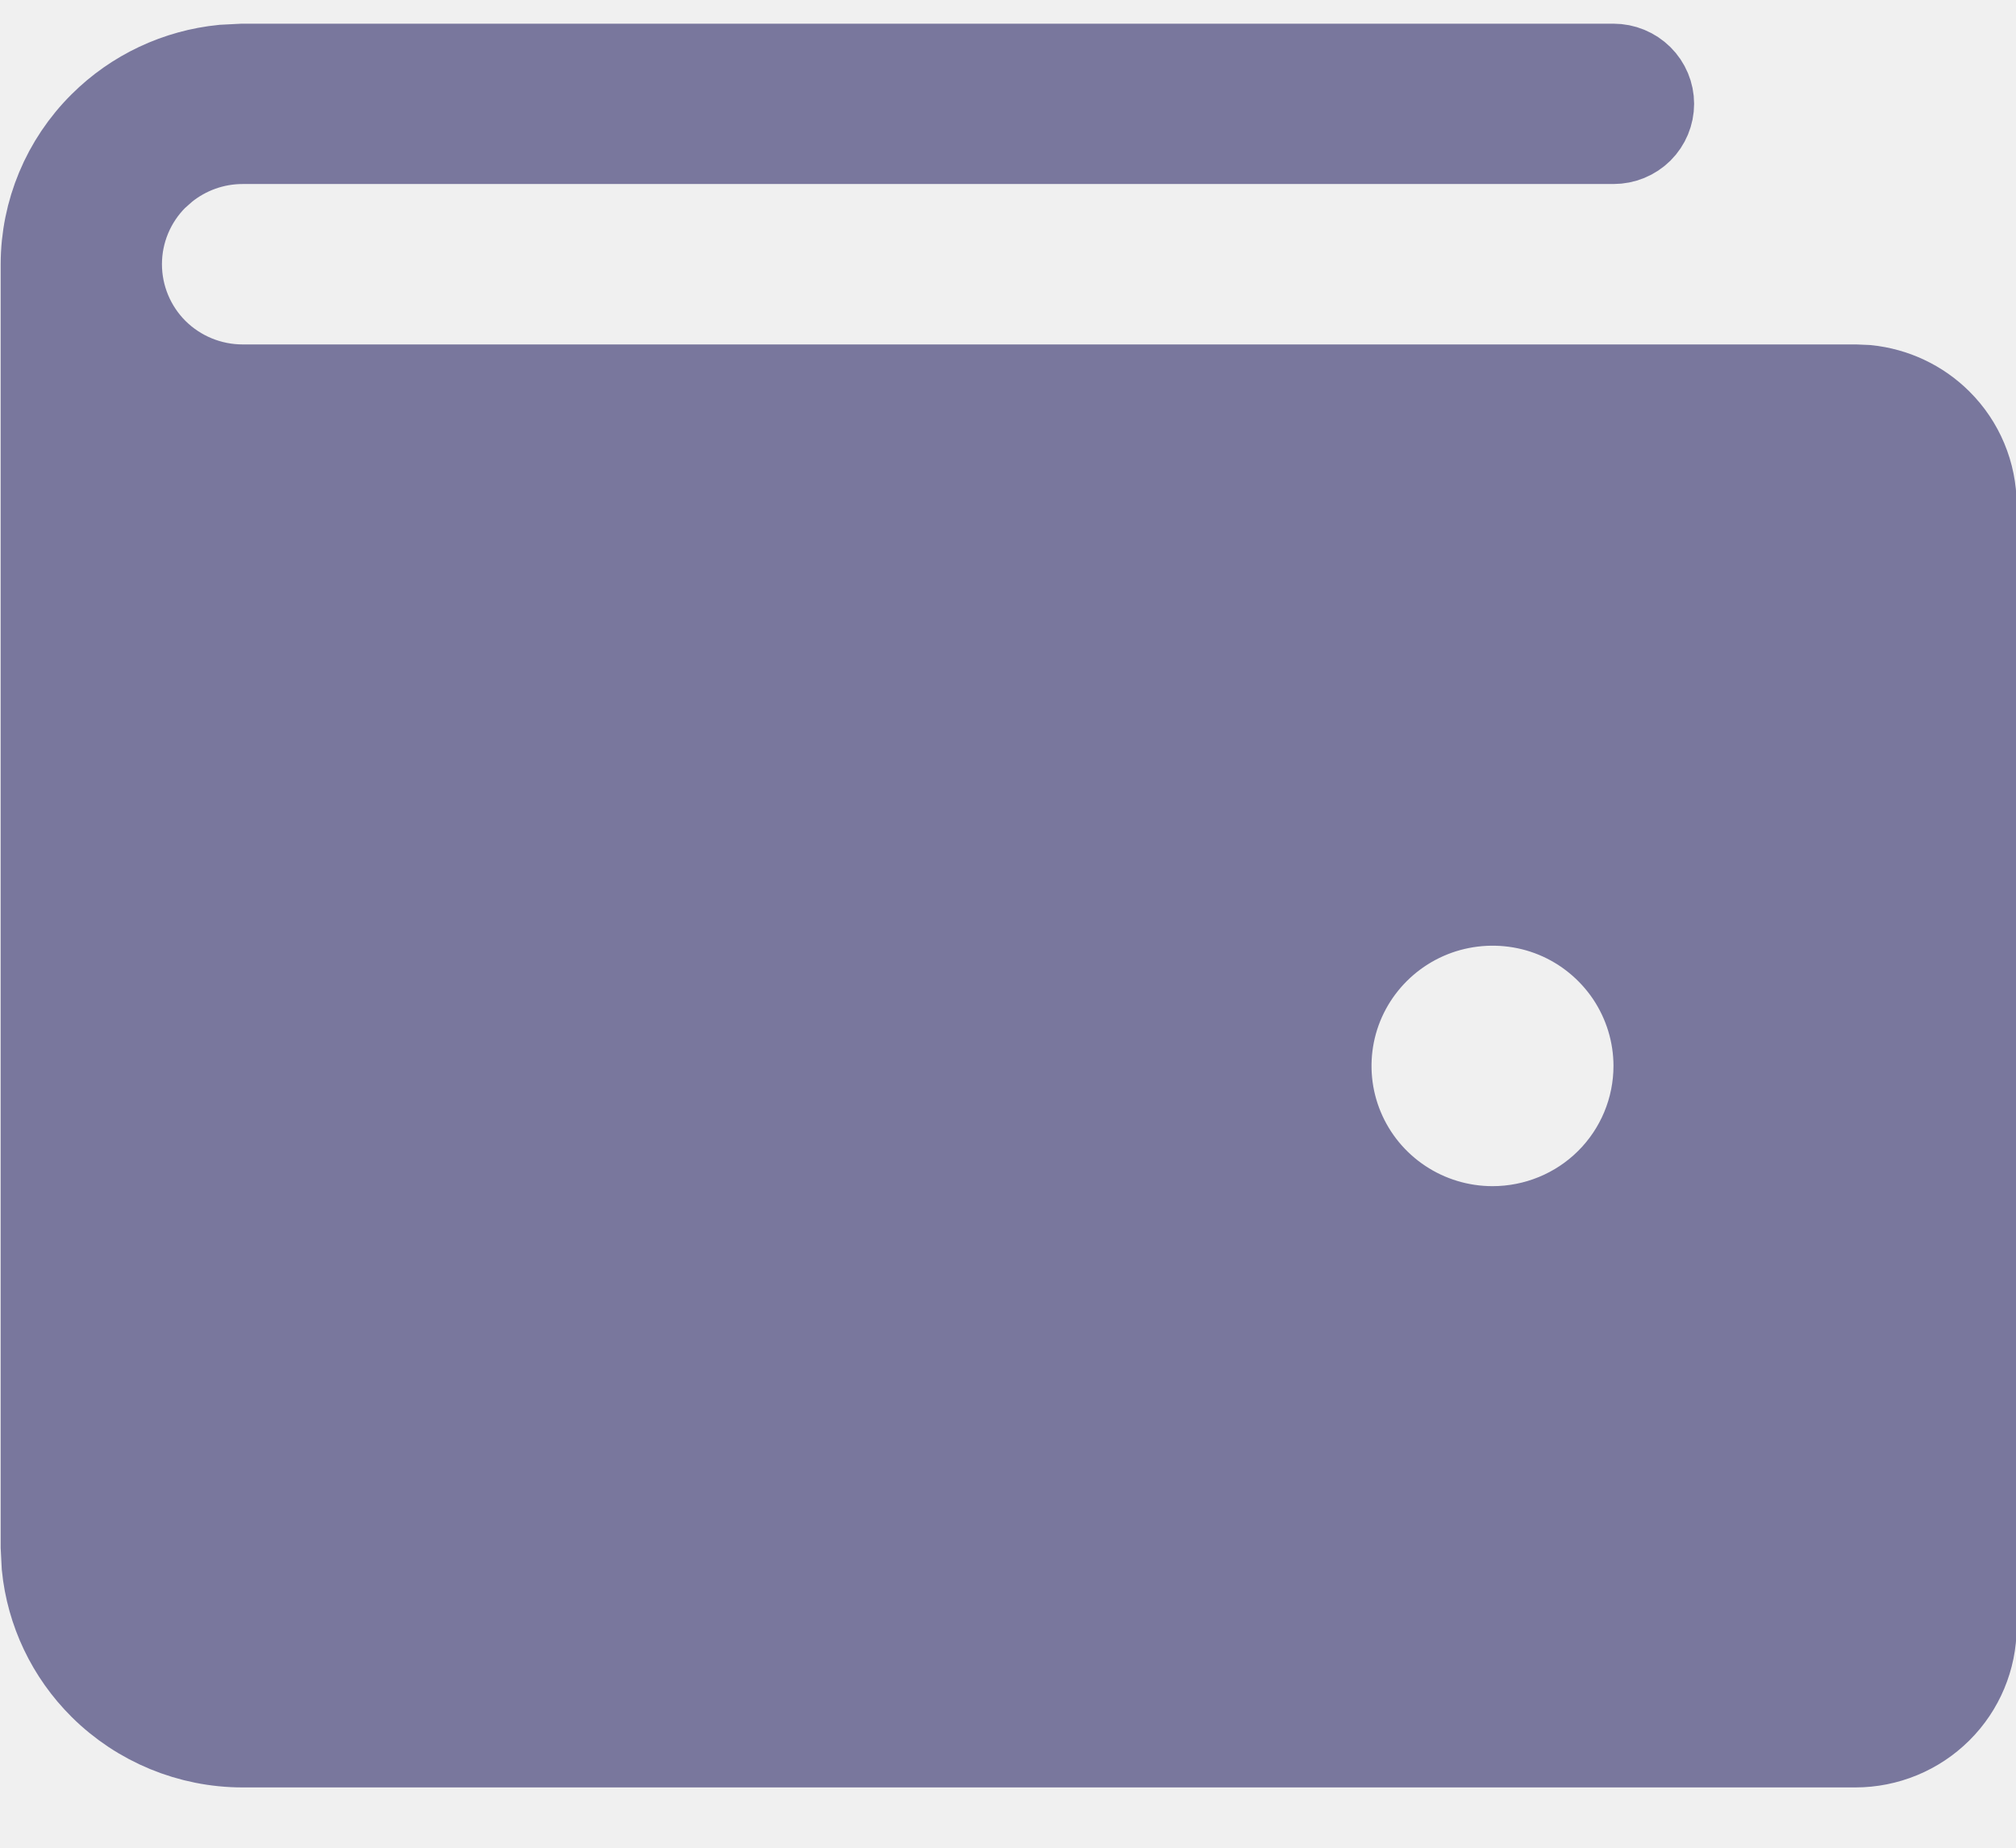
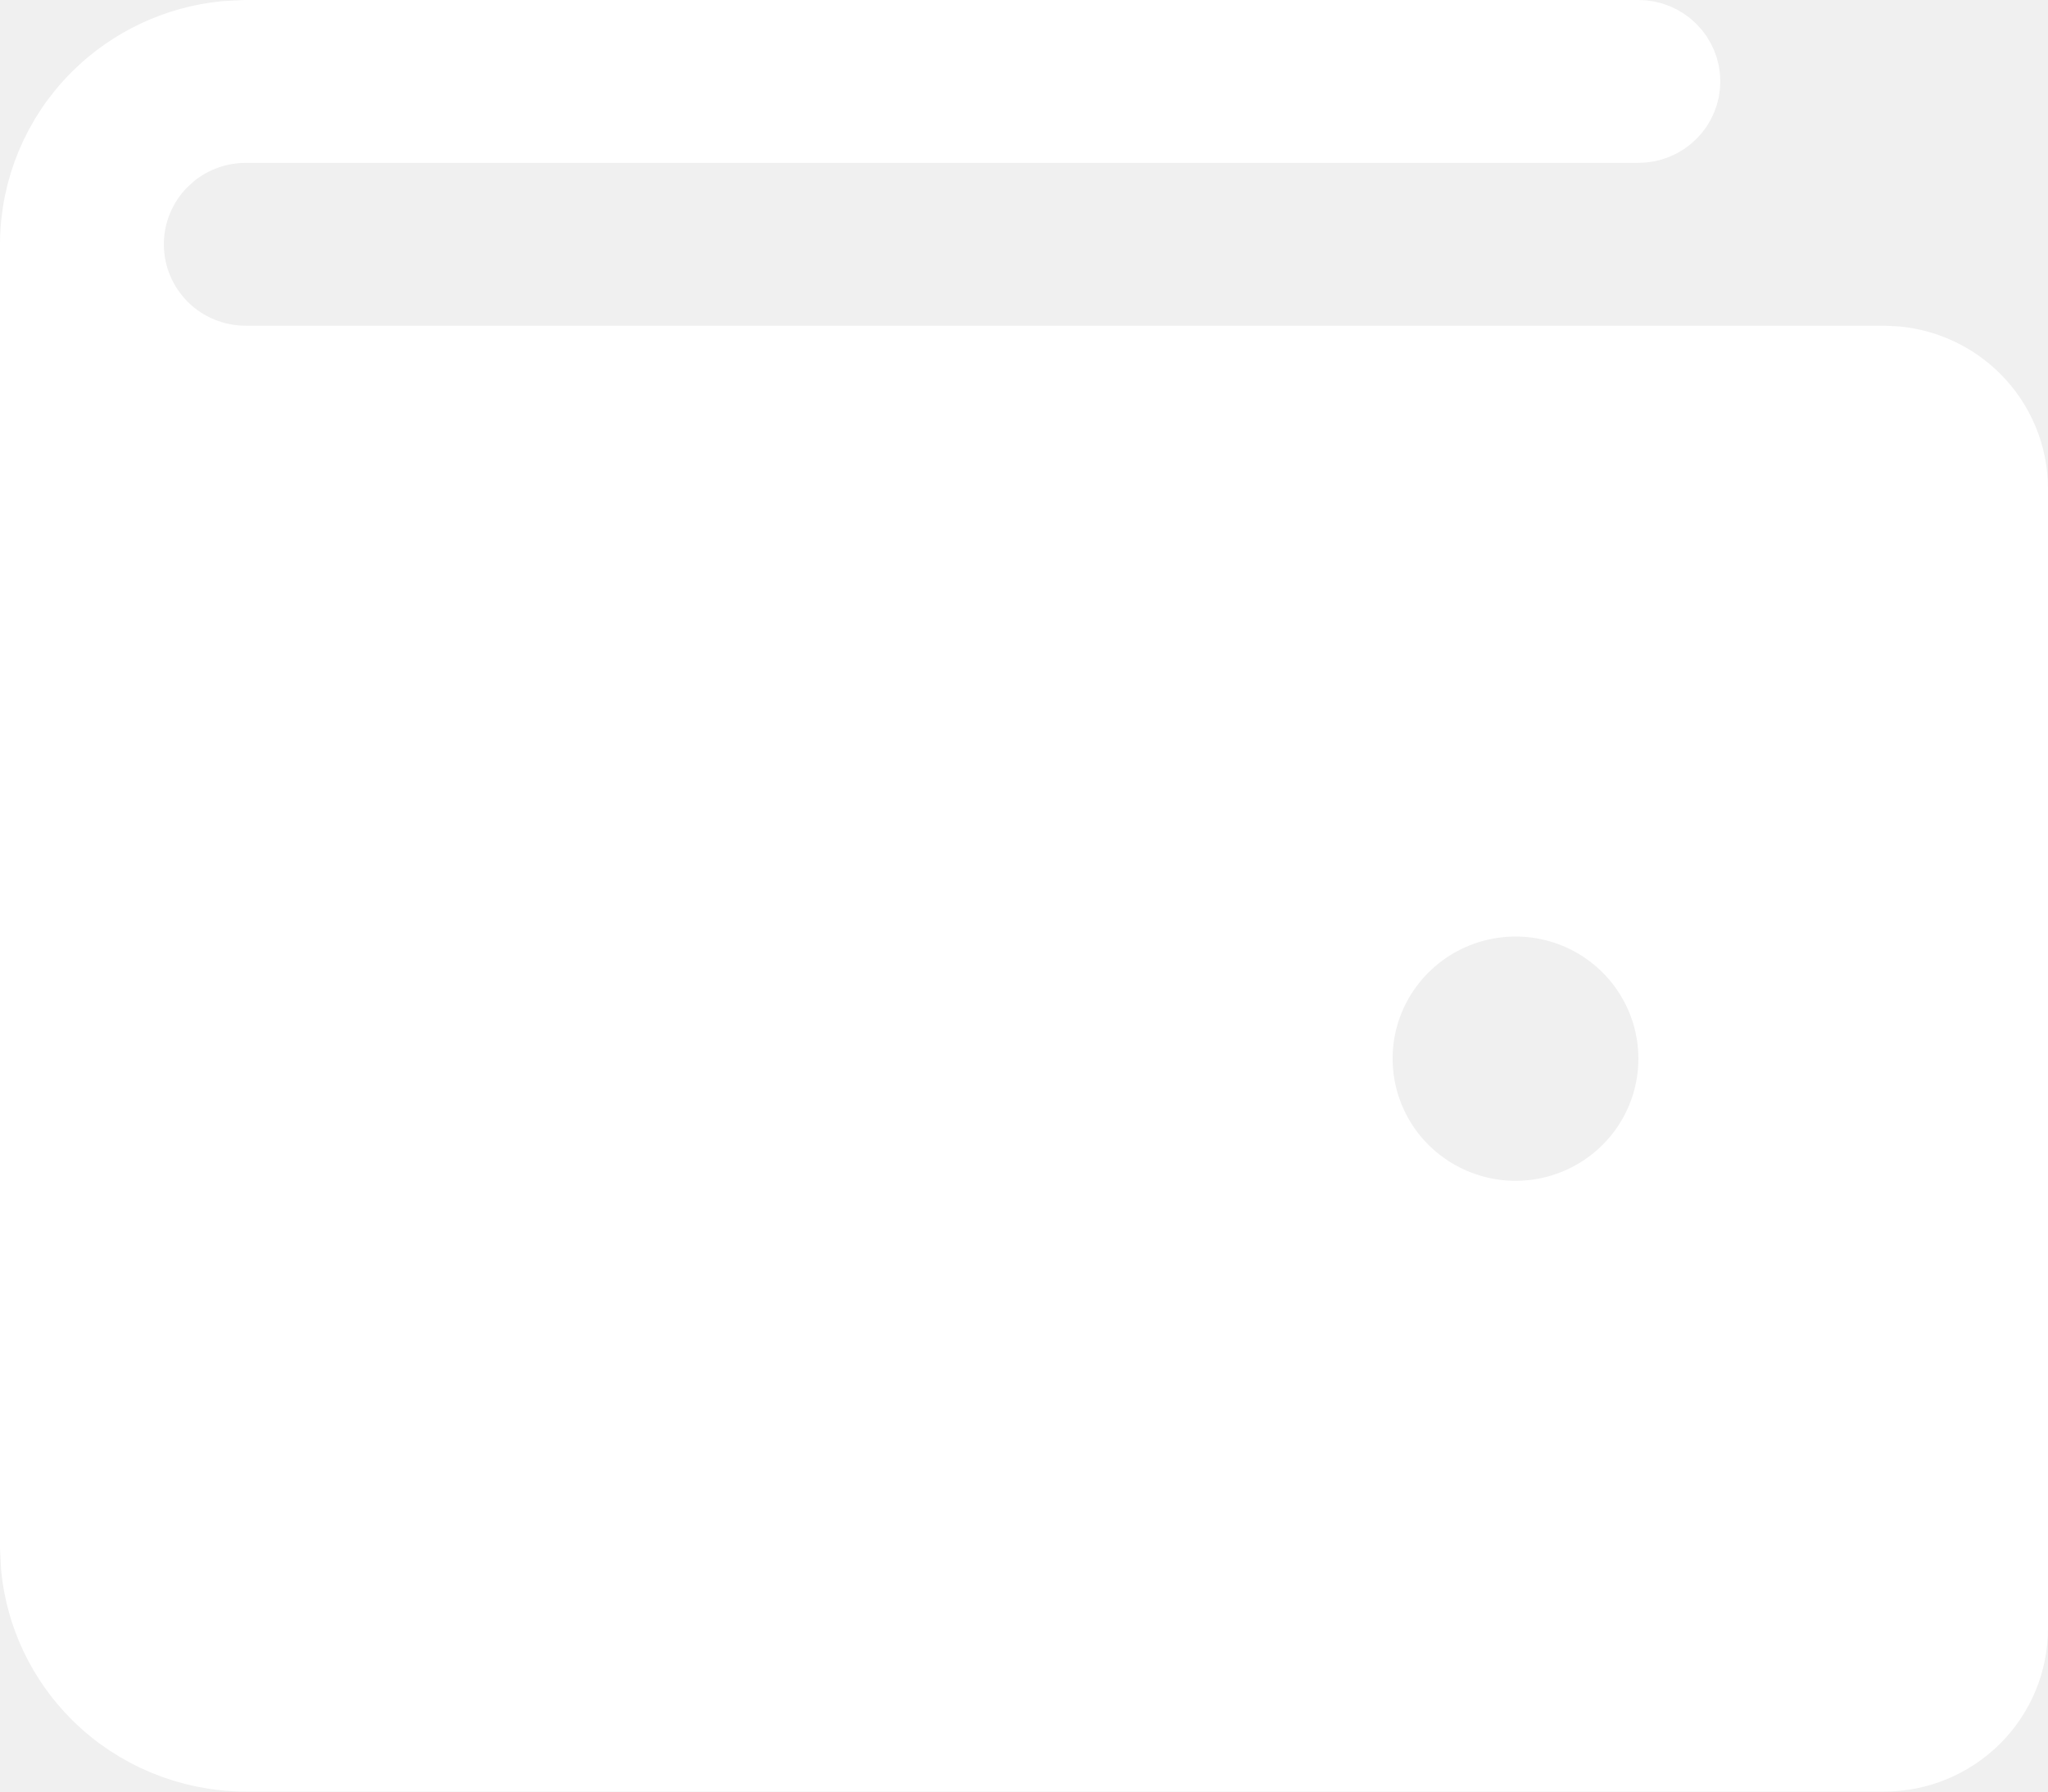
- <svg xmlns="http://www.w3.org/2000/svg" width="24" height="22" viewBox="0 0 24 22" fill="none">
-   <path opacity="0.6" d="M19.208 0.782C19.331 0.782 19.448 0.831 19.534 0.916C19.62 1.001 19.668 1.117 19.668 1.236C19.668 1.356 19.62 1.472 19.534 1.558C19.448 1.643 19.331 1.691 19.208 1.691H2.888C2.55 1.691 2.224 1.808 1.964 2.02L1.856 2.116C1.582 2.389 1.428 2.759 1.428 3.146C1.428 3.532 1.582 3.903 1.856 4.176C2.13 4.448 2.502 4.601 2.888 4.601H22.087L22.227 4.607C22.553 4.64 22.859 4.783 23.092 5.015C23.358 5.279 23.507 5.637 23.508 6.01V19.373C23.507 19.746 23.358 20.104 23.092 20.368C22.826 20.633 22.464 20.782 22.087 20.782H2.889C2.257 20.782 1.651 20.531 1.205 20.088C0.815 19.7 0.574 19.192 0.52 18.651L0.508 18.418V3.146C0.509 2.521 0.759 1.92 1.205 1.477C1.595 1.088 2.108 0.848 2.653 0.794L2.889 0.782H19.208ZM18.51 10.906C18.156 10.76 17.765 10.723 17.39 10.797C17.014 10.871 16.669 11.055 16.398 11.324C16.126 11.594 15.94 11.938 15.865 12.313C15.79 12.689 15.828 13.078 15.976 13.432C16.123 13.785 16.372 14.086 16.691 14.298C17.01 14.51 17.385 14.623 17.768 14.623C18.281 14.623 18.775 14.421 19.139 14.059C19.503 13.697 19.708 13.205 19.708 12.691C19.708 12.309 19.593 11.935 19.38 11.617C19.166 11.3 18.864 11.052 18.51 10.906Z" fill="#292766" stroke="#292766" />
+ <svg xmlns="http://www.w3.org/2000/svg" width="24" height="21" viewBox="0 0 24 21" fill="none">
+   <path d="M19.2 0.5C19.323 0.5 19.44 0.548 19.526 0.634C19.612 0.719 19.66 0.835 19.66 0.954C19.66 1.074 19.612 1.19 19.526 1.275C19.44 1.361 19.323 1.409 19.2 1.409H2.88C2.542 1.409 2.216 1.526 1.956 1.737L1.849 1.834C1.575 2.106 1.42 2.477 1.42 2.863C1.42 3.25 1.575 3.621 1.849 3.894C2.123 4.166 2.494 4.318 2.88 4.318H22.079L22.22 4.325C22.546 4.358 22.851 4.501 23.084 4.732C23.35 4.997 23.5 5.355 23.5 5.728V19.091C23.499 19.463 23.35 19.822 23.084 20.086C22.818 20.35 22.456 20.5 22.079 20.5H2.881C2.249 20.499 1.643 20.249 1.197 19.806C0.807 19.418 0.566 18.909 0.512 18.369L0.5 18.136V2.864C0.501 2.238 0.751 1.638 1.197 1.194C1.588 0.806 2.1 0.566 2.646 0.512L2.881 0.5H19.2ZM18.502 10.624C18.148 10.478 17.758 10.44 17.382 10.515C17.006 10.589 16.661 10.772 16.39 11.042C16.118 11.312 15.932 11.656 15.857 12.031C15.782 12.406 15.821 12.796 15.968 13.149C16.115 13.503 16.365 13.804 16.684 14.016C17.003 14.227 17.377 14.341 17.76 14.341C18.273 14.341 18.767 14.138 19.131 13.776C19.495 13.414 19.7 12.922 19.7 12.409C19.7 12.027 19.586 11.653 19.372 11.335C19.159 11.017 18.856 10.77 18.502 10.624Z" fill="white" stroke="white" />
</svg>
